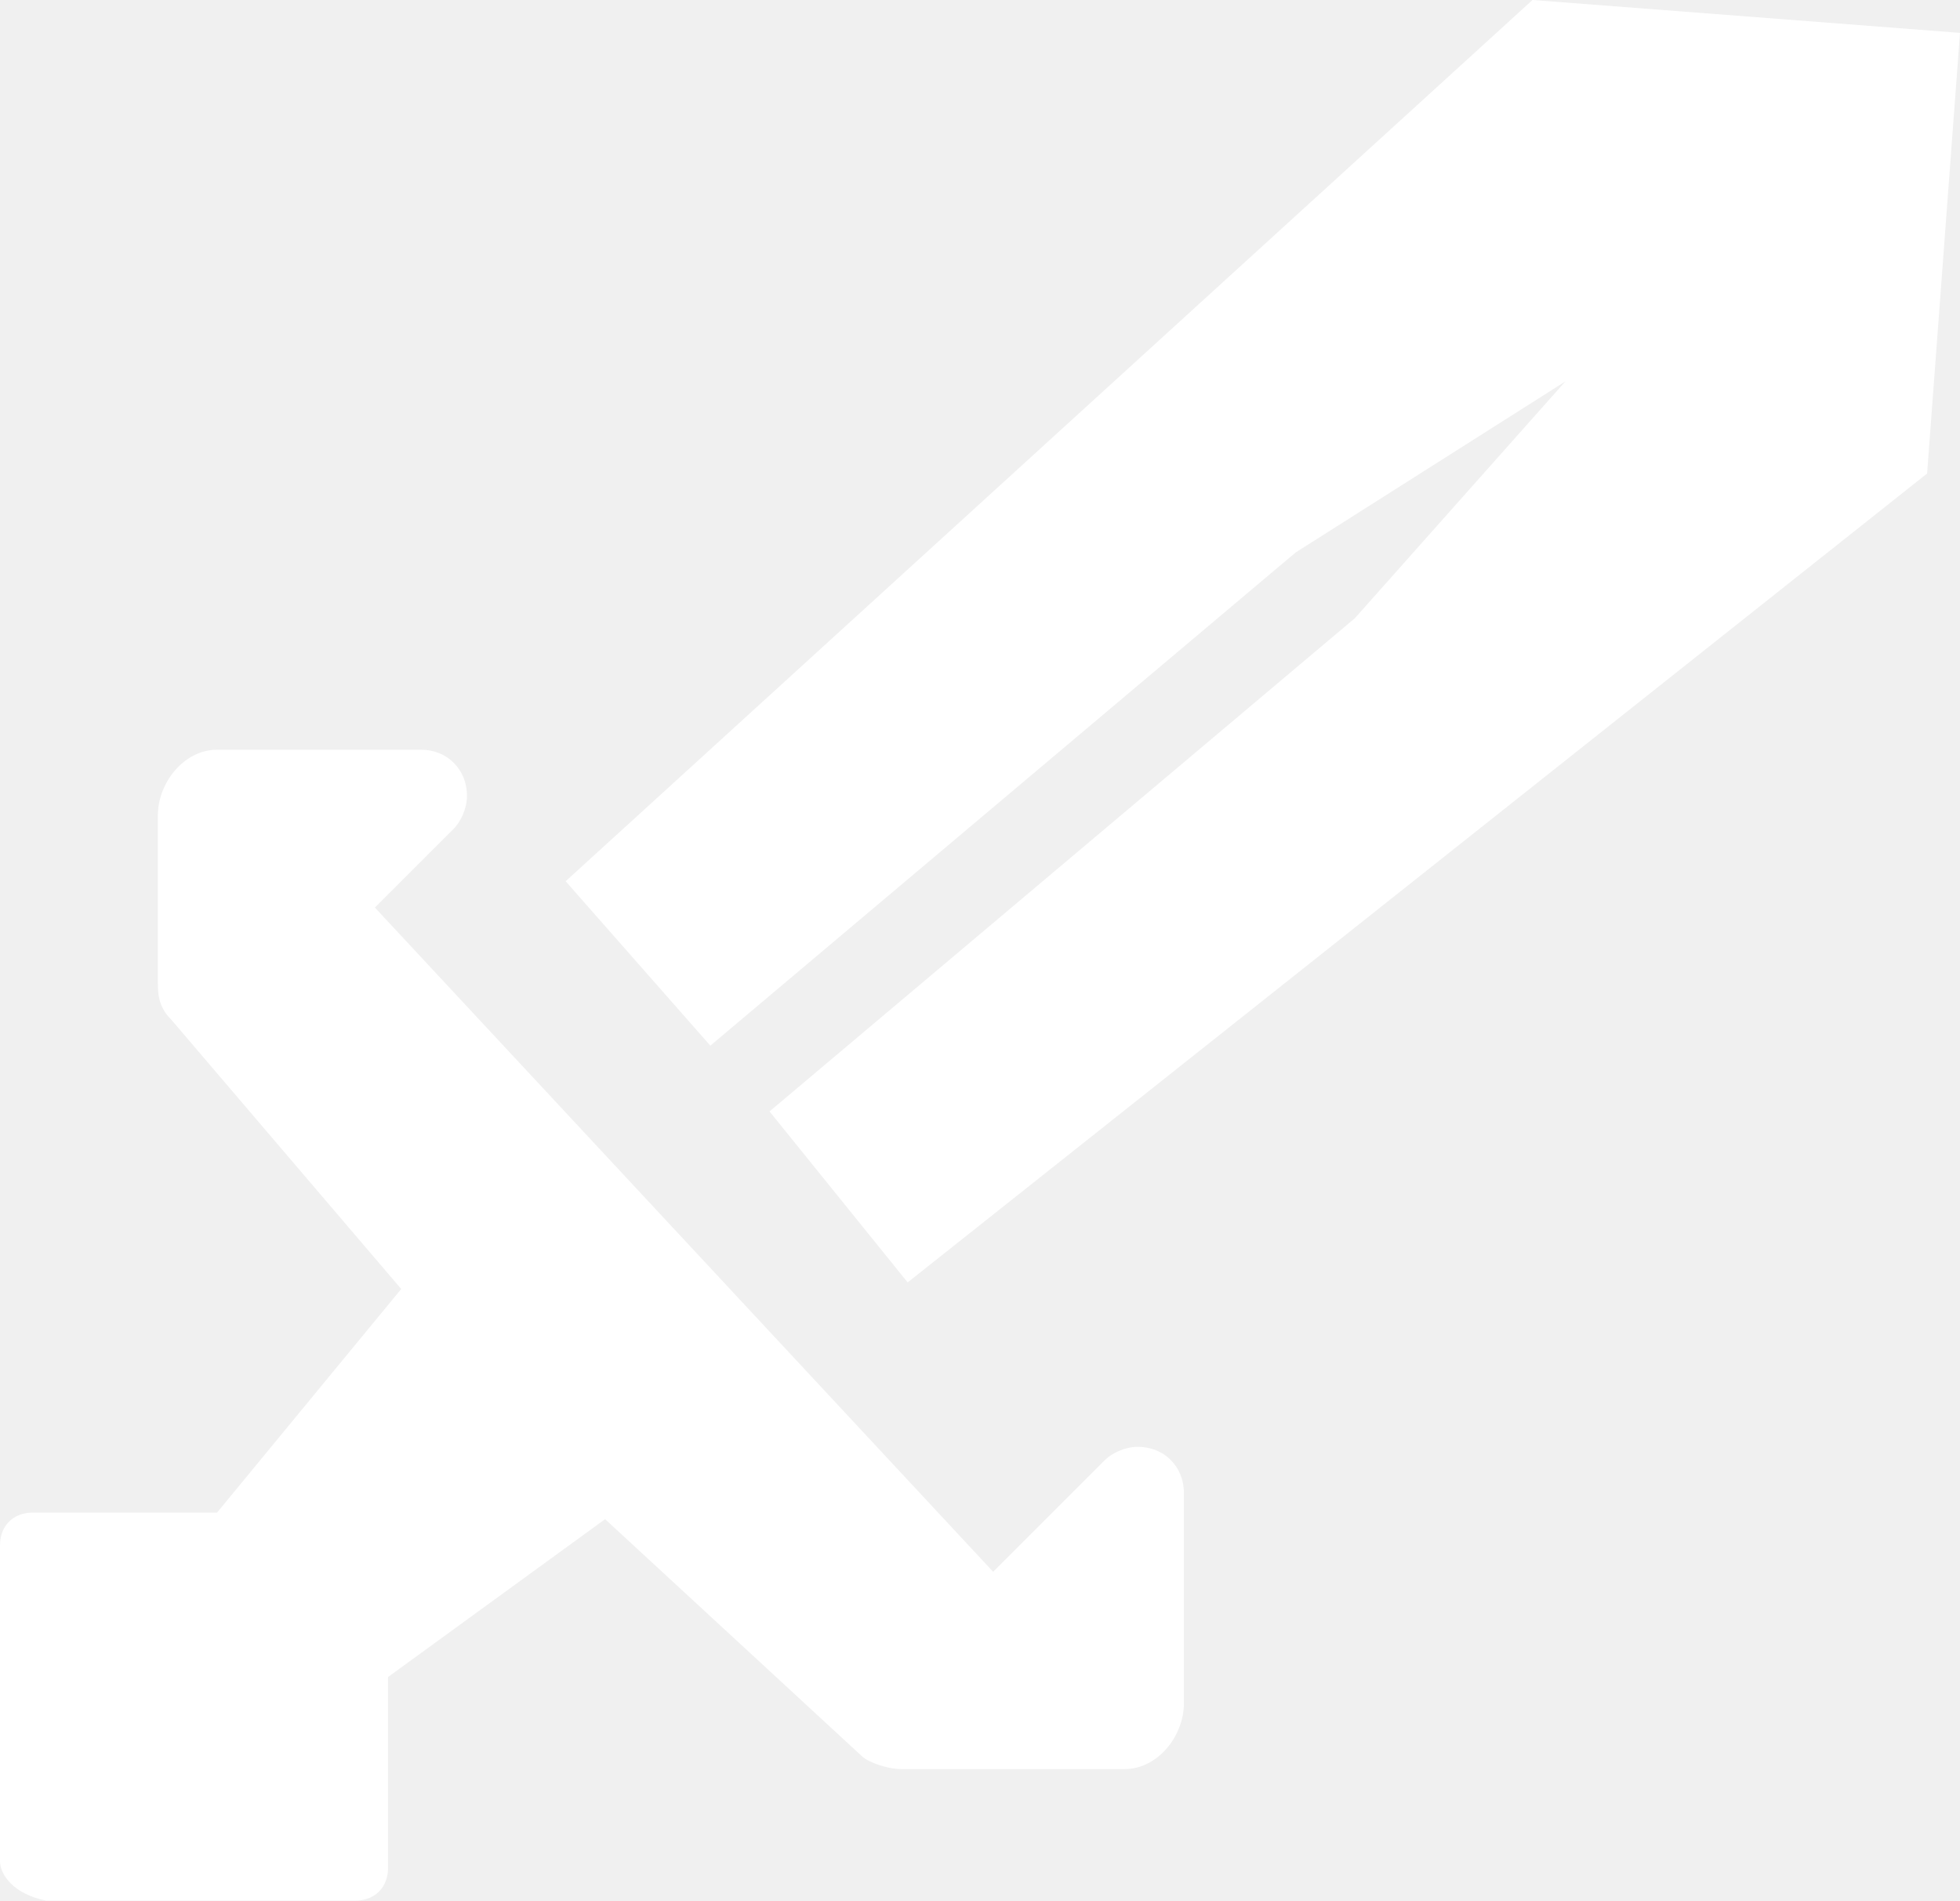
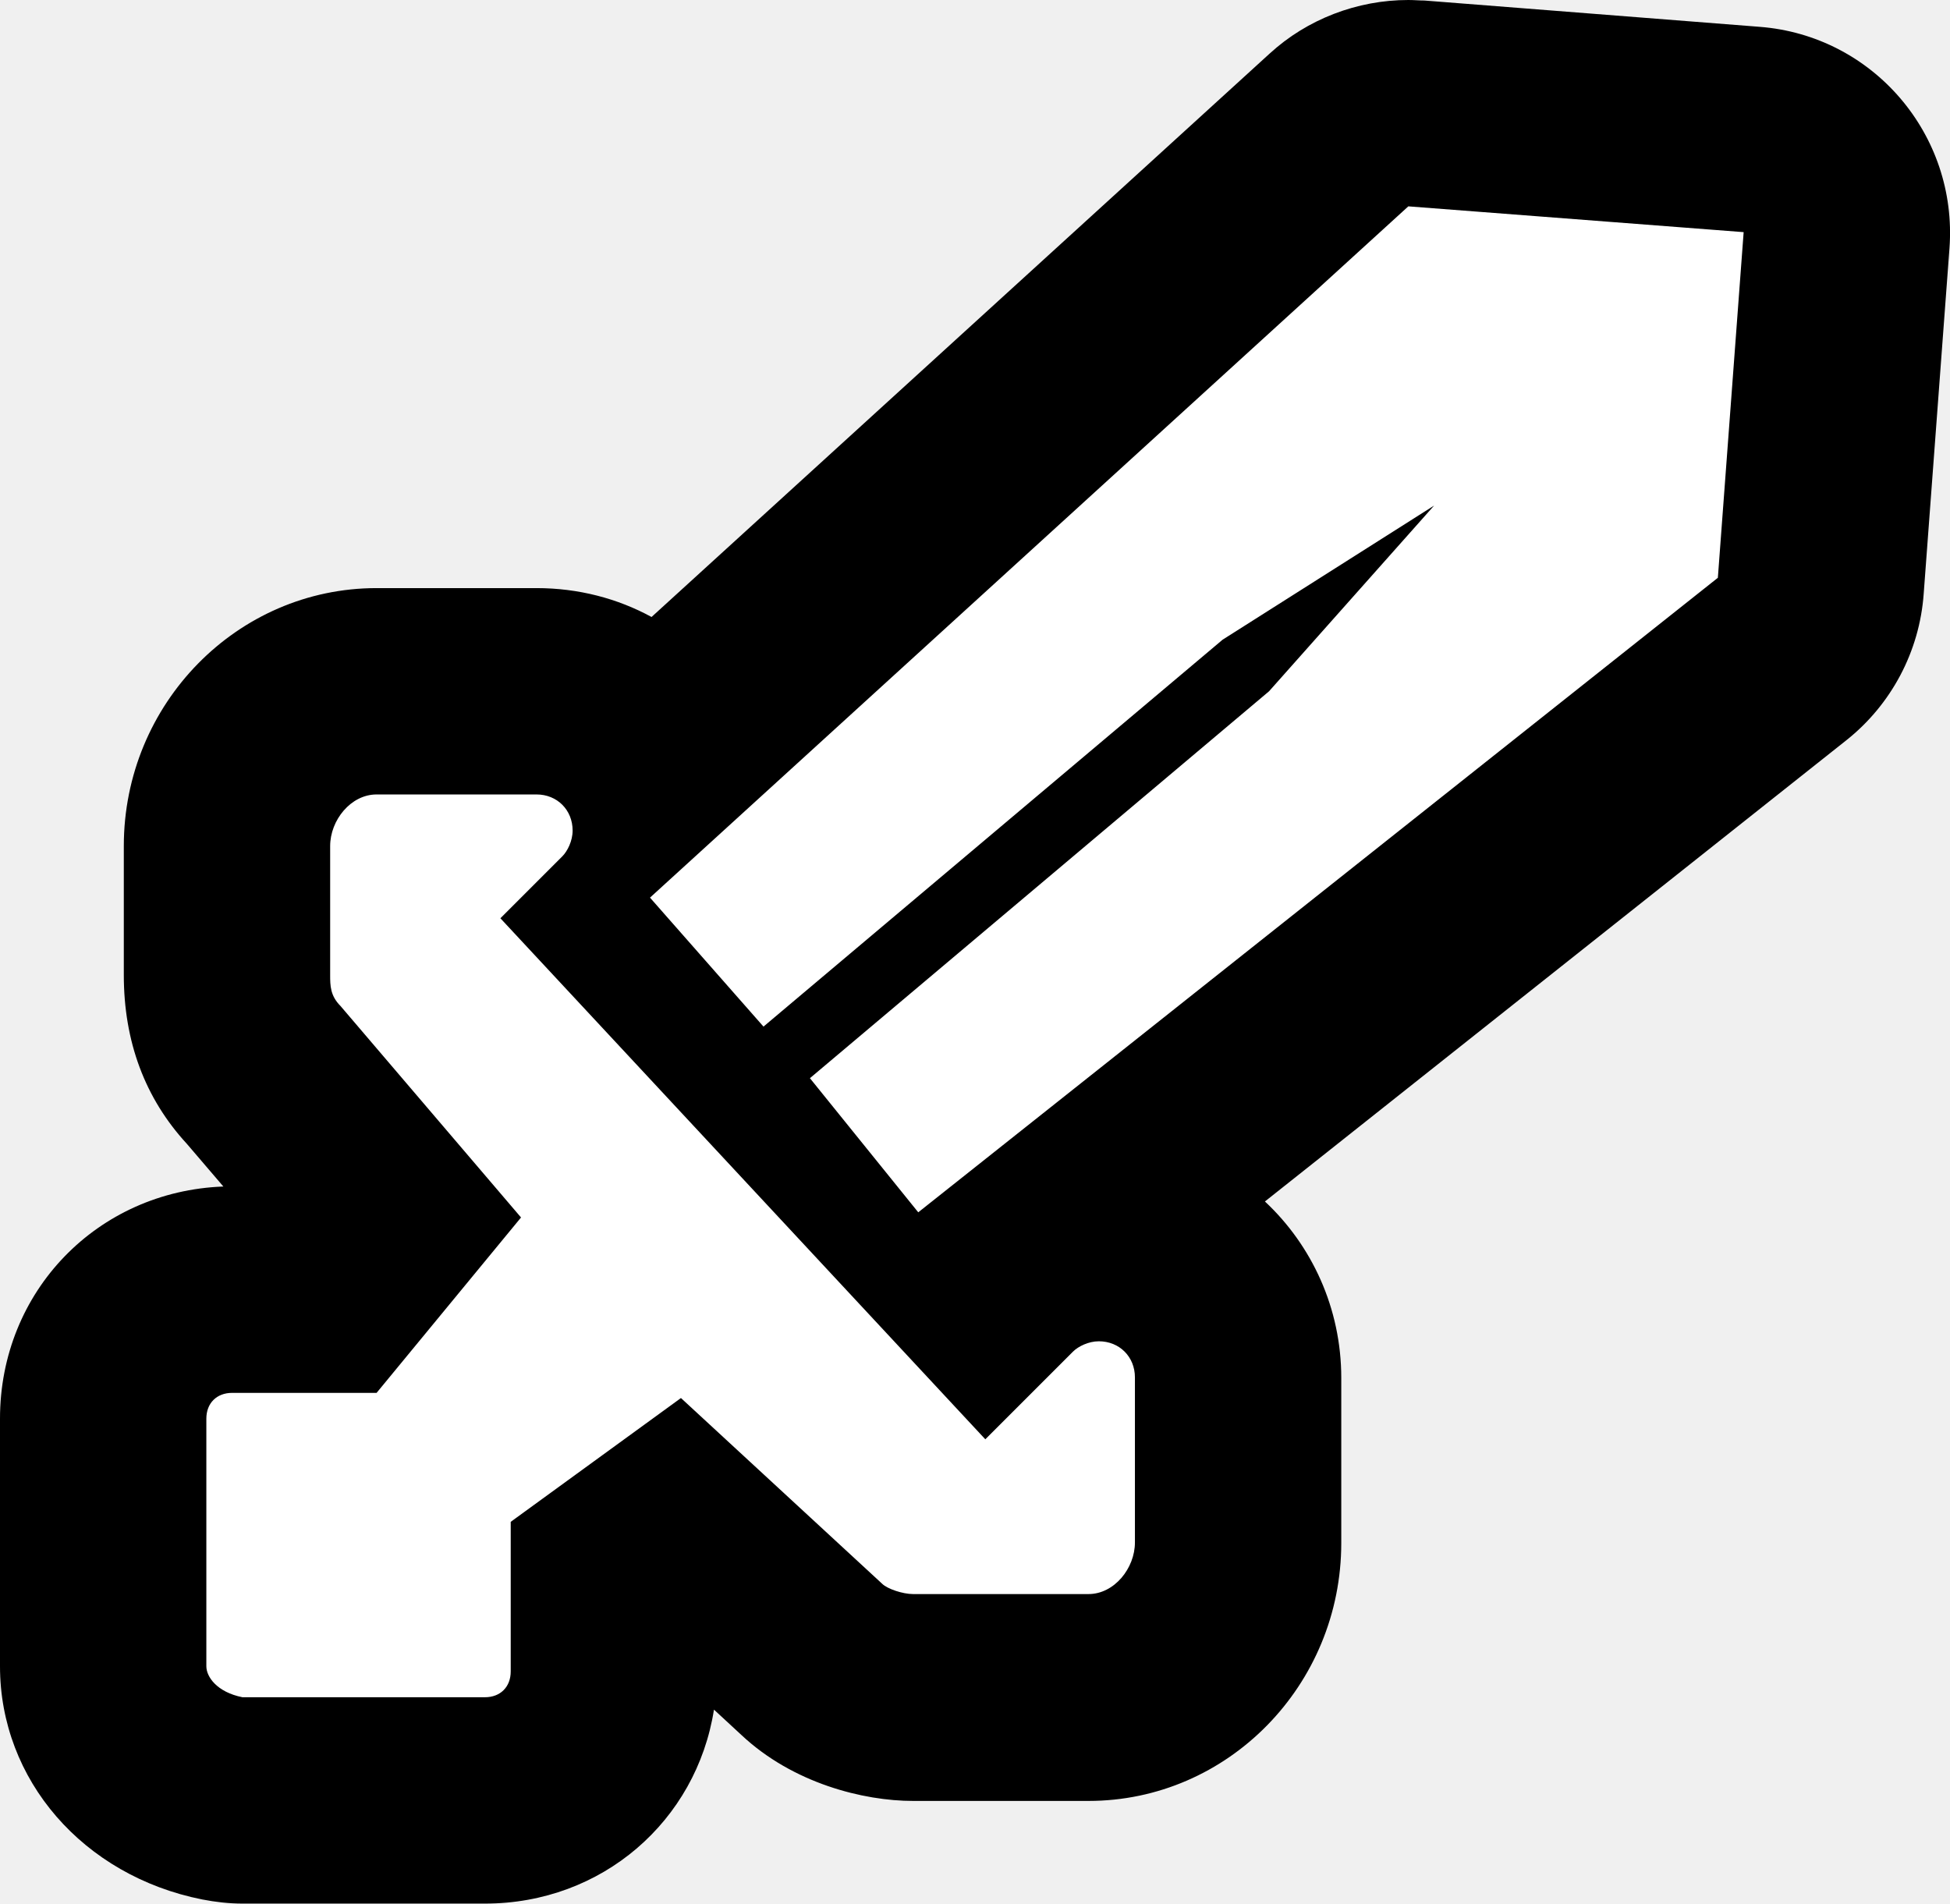
- <svg xmlns="http://www.w3.org/2000/svg" id="Layer_2" data-name="Layer 2" viewBox="0 0 29.8 28.9">
+ <svg xmlns="http://www.w3.org/2000/svg" id="Layer_2" data-name="Layer 2" viewBox="0 0 37.8 36.9">
  <defs>
    <style>
      .cls-1 {
        fill: #fff;
      }
    </style>
  </defs>
-   <g id="Layer_1-2" data-name="Layer 1">
-     <g>
-       <path class="cls-1" d="m0,28.3v-4.8c0-.3.2-.5.5-.5h2.8l2.8-3.4-3.5-4.1c-.2-.2-.2-.4-.2-.6v-2.5c0-.5.4-1,.9-1h3.1c.4,0,.7.3.7.7,0,.2-.1.4-.2.5l-1.2,1.2,9.4,10.1,1.7-1.7c.1-.1.3-.2.5-.2.4,0,.7.3.7.7v3.2c0,.5-.4,1-.9,1h-3.4c-.2,0-.5-.1-.6-.2l-3.9-3.6-3.3,2.4v2.9c0,.3-.2.5-.5.5H.7c-.5-.1-.7-.4-.7-.6Z" />
-       <path class="cls-1" d="m8.6,13.4L23.3,0l6.5.5-.5,6.7-15.5,12.3-2.1-2.6,8.9-7.5,3.2-3.6-4.1,2.6-8.9,7.5-2.2-2.5Z" />
-     </g>
-   </g>
+   <path class="cls-1" d="m4.7,34.9c-.13,0-.26-.01-.39-.04-1.36-.27-2.31-1.32-2.31-2.56v-4.8c0-1.4,1.1-2.5,2.5-2.5h1.86l1.13-1.38-2.37-2.78c-.72-.77-.72-1.62-.72-1.94v-2.5c0-1.63,1.33-3,2.9-3h3.1c.97,0,1.8.48,2.27,1.23L25.95,2.52c.37-.34.85-.52,1.35-.52.05,0,.1,0,.15,0l6.5.5c1.1.08,1.92,1.04,1.84,2.14l-.5,6.7c-.04.56-.31,1.07-.75,1.42l-14.65,11.63c.42-.25.92-.4,1.41-.4,1.51,0,2.7,1.19,2.7,2.7v3.2c0,1.63-1.33,3-2.9,3h-3.4c-.57,0-1.43-.21-2.01-.78l-2.64-2.44-1.15.84v1.88c0,1.4-1.1,2.5-2.5,2.5h-4.7Zm14.45-9.88l.19-.19-.21.17.02.02Z" />
+   <path d="m27.3,4l6.5.5-.5,6.7-15.5,12.3-2.1-2.6,8.9-7.5,3.2-3.6-4.1,2.6-8.9,7.5-2.2-2.5,14.7-13.4M10.4,15.4c.4,0,.7.3.7.7,0,.2-.1.4-.2.5l-1.2,1.2,9.4,10.1,1.7-1.7c.1-.1.3-.2.5-.2.4,0,.7.3.7.7v3.2c0,.5-.4,1-.9,1h-3.4c-.2,0-.5-.1-.6-.2l-3.9-3.6-3.3,2.4v2.9c0,.3-.2.5-.5.5h-4.7c-.5-.1-.7-.4-.7-.6v-4.8c0-.3.2-.5.5-.5h2.8l2.8-3.4-3.5-4.1c-.2-.2-.2-.4-.2-.6v-2.5c0-.5.4-1,.9-1h3.1M27.3,0c-.99,0-1.96.37-2.69,1.04l-11.98,10.92c-.66-.36-1.42-.56-2.23-.56h-3.1c-2.7,0-4.9,2.24-4.9,5v2.5c0,1.29.41,2.39,1.22,3.27l.71.83c-2.44.09-4.33,2.03-4.33,4.5v4.8c0,2.2,1.61,4.06,3.92,4.52.26.05.52.08.78.08h4.7c2.27,0,4.1-1.6,4.44-3.76l.53.49c1,.94,2.37,1.28,3.33,1.28h3.4c2.7,0,4.9-2.24,4.9-5v-3.2c0-1.35-.57-2.57-1.48-3.42l11.27-8.94c.87-.69,1.42-1.72,1.5-2.84l.5-6.7c.16-2.2-1.48-4.12-3.68-4.29L27.61.01c-.1,0-.2-.01-.31-.01h0Z" />
</svg>
